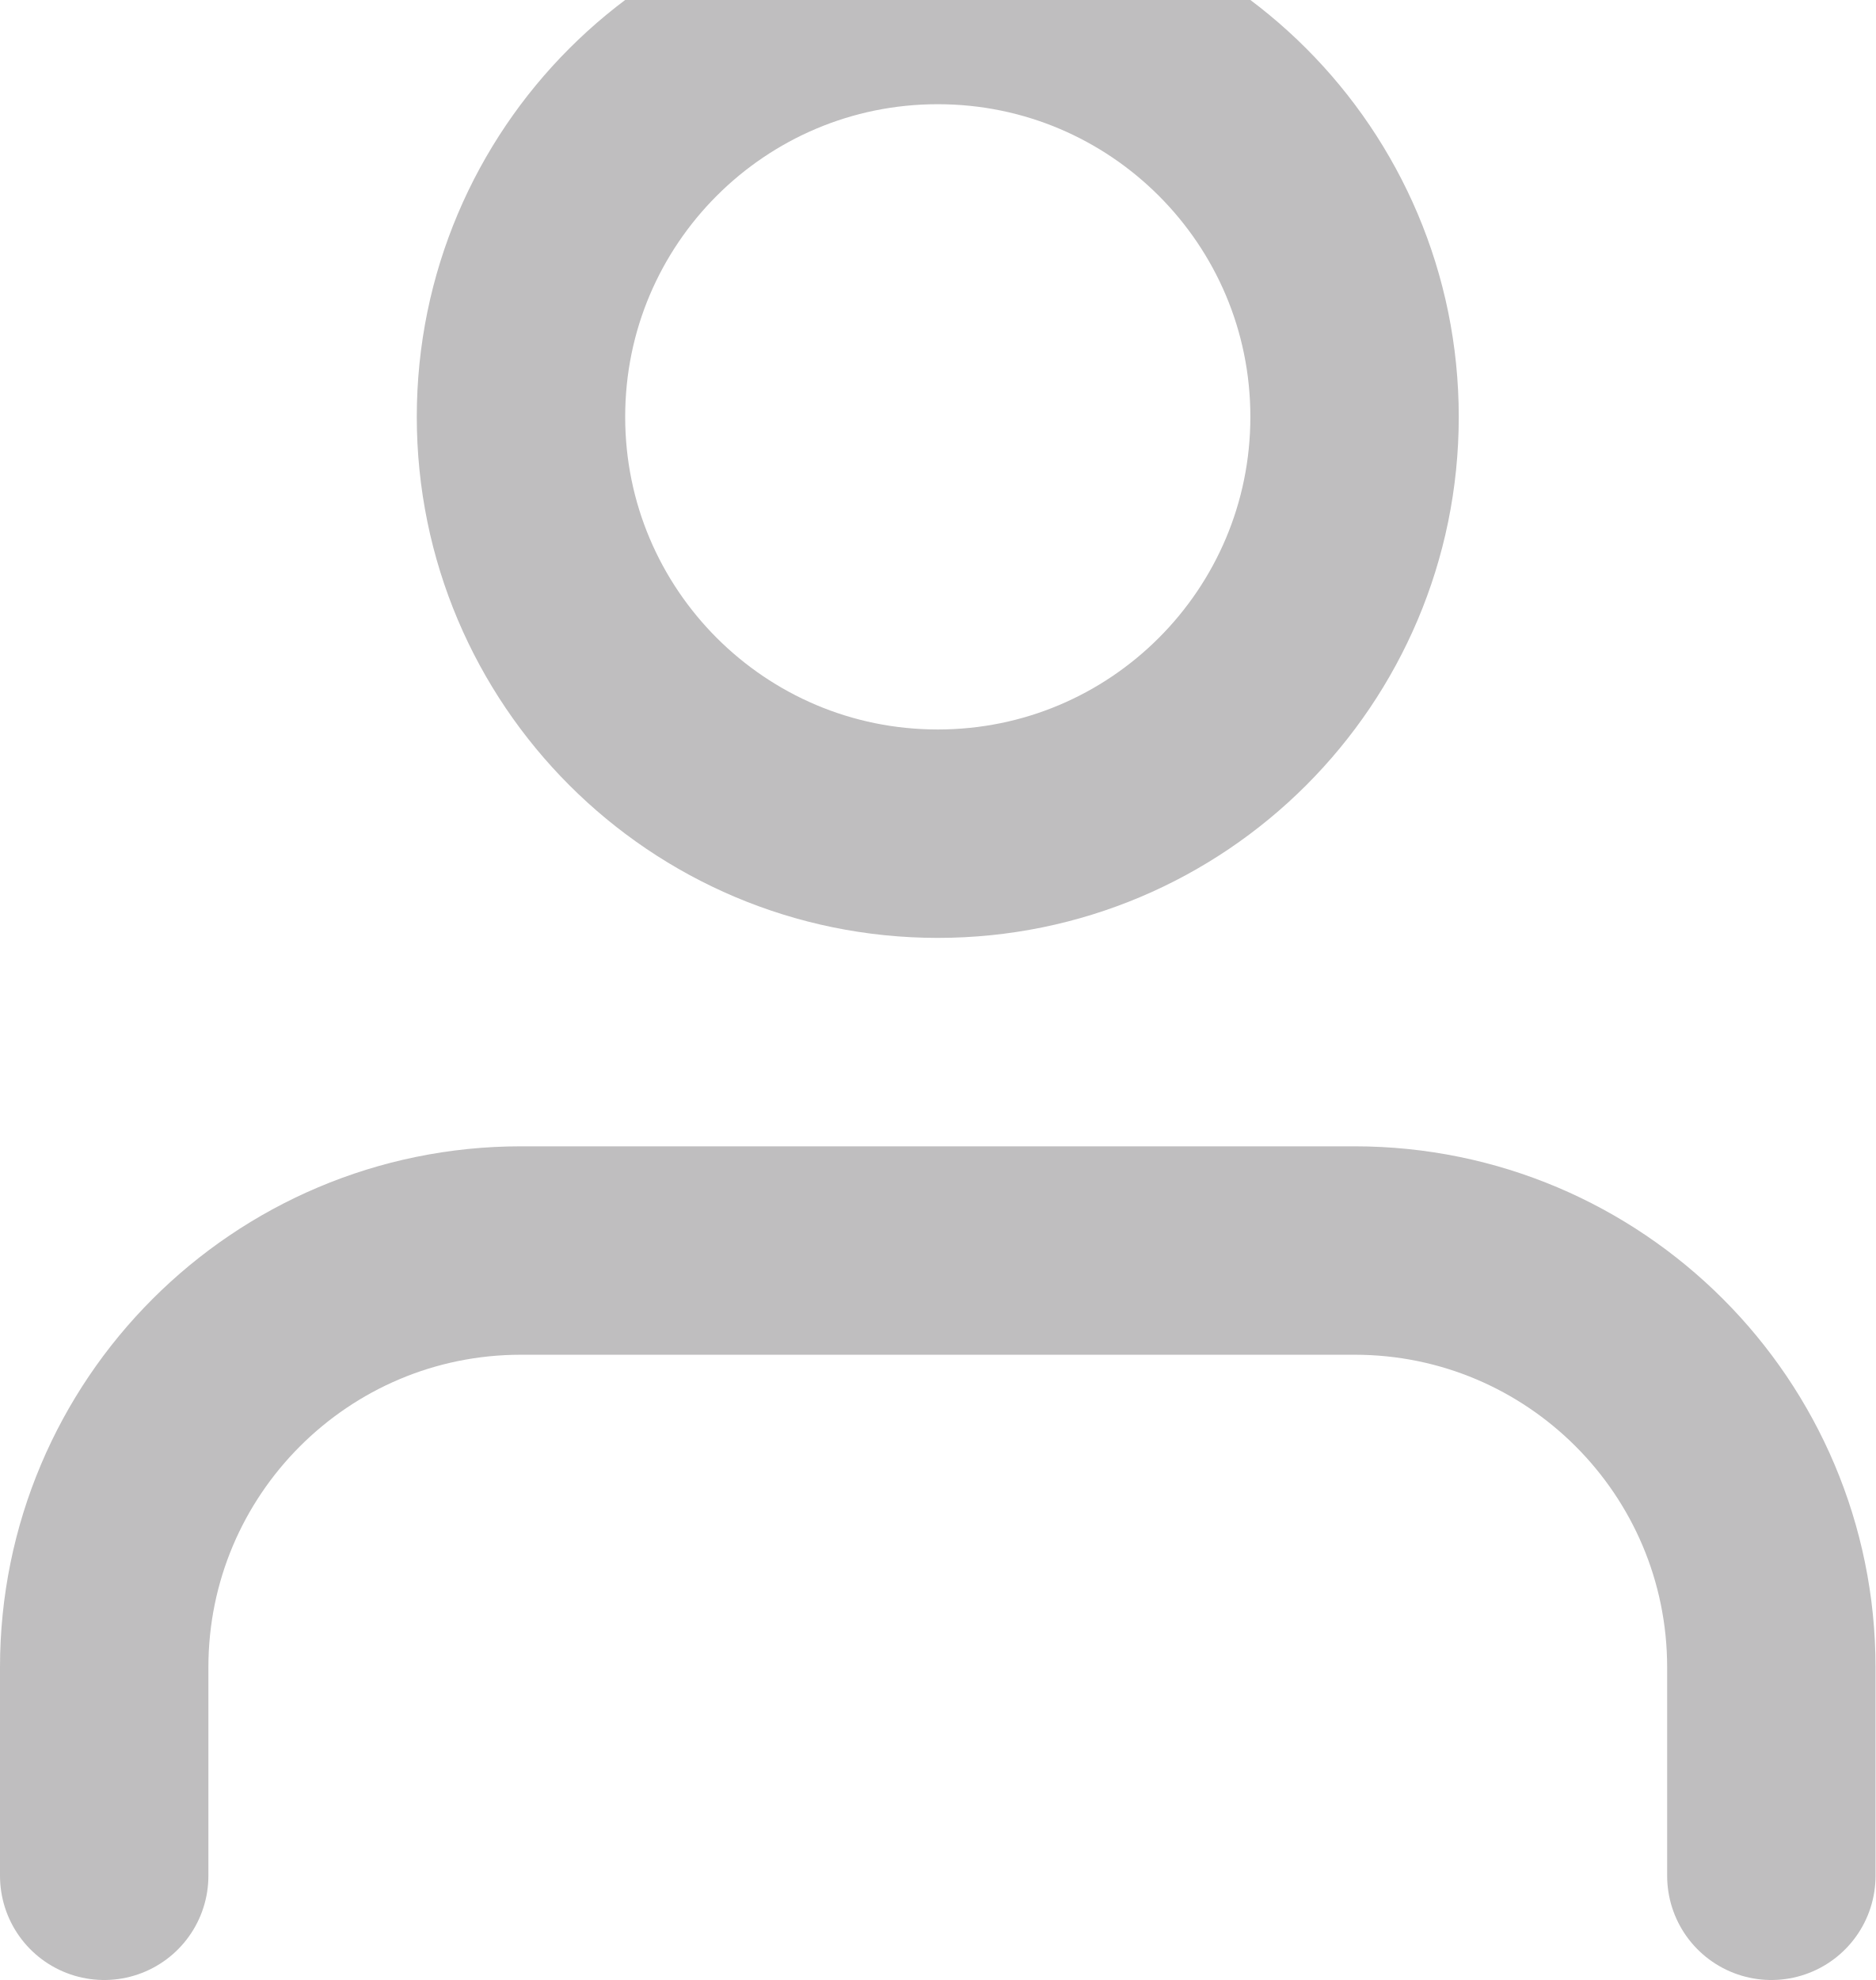
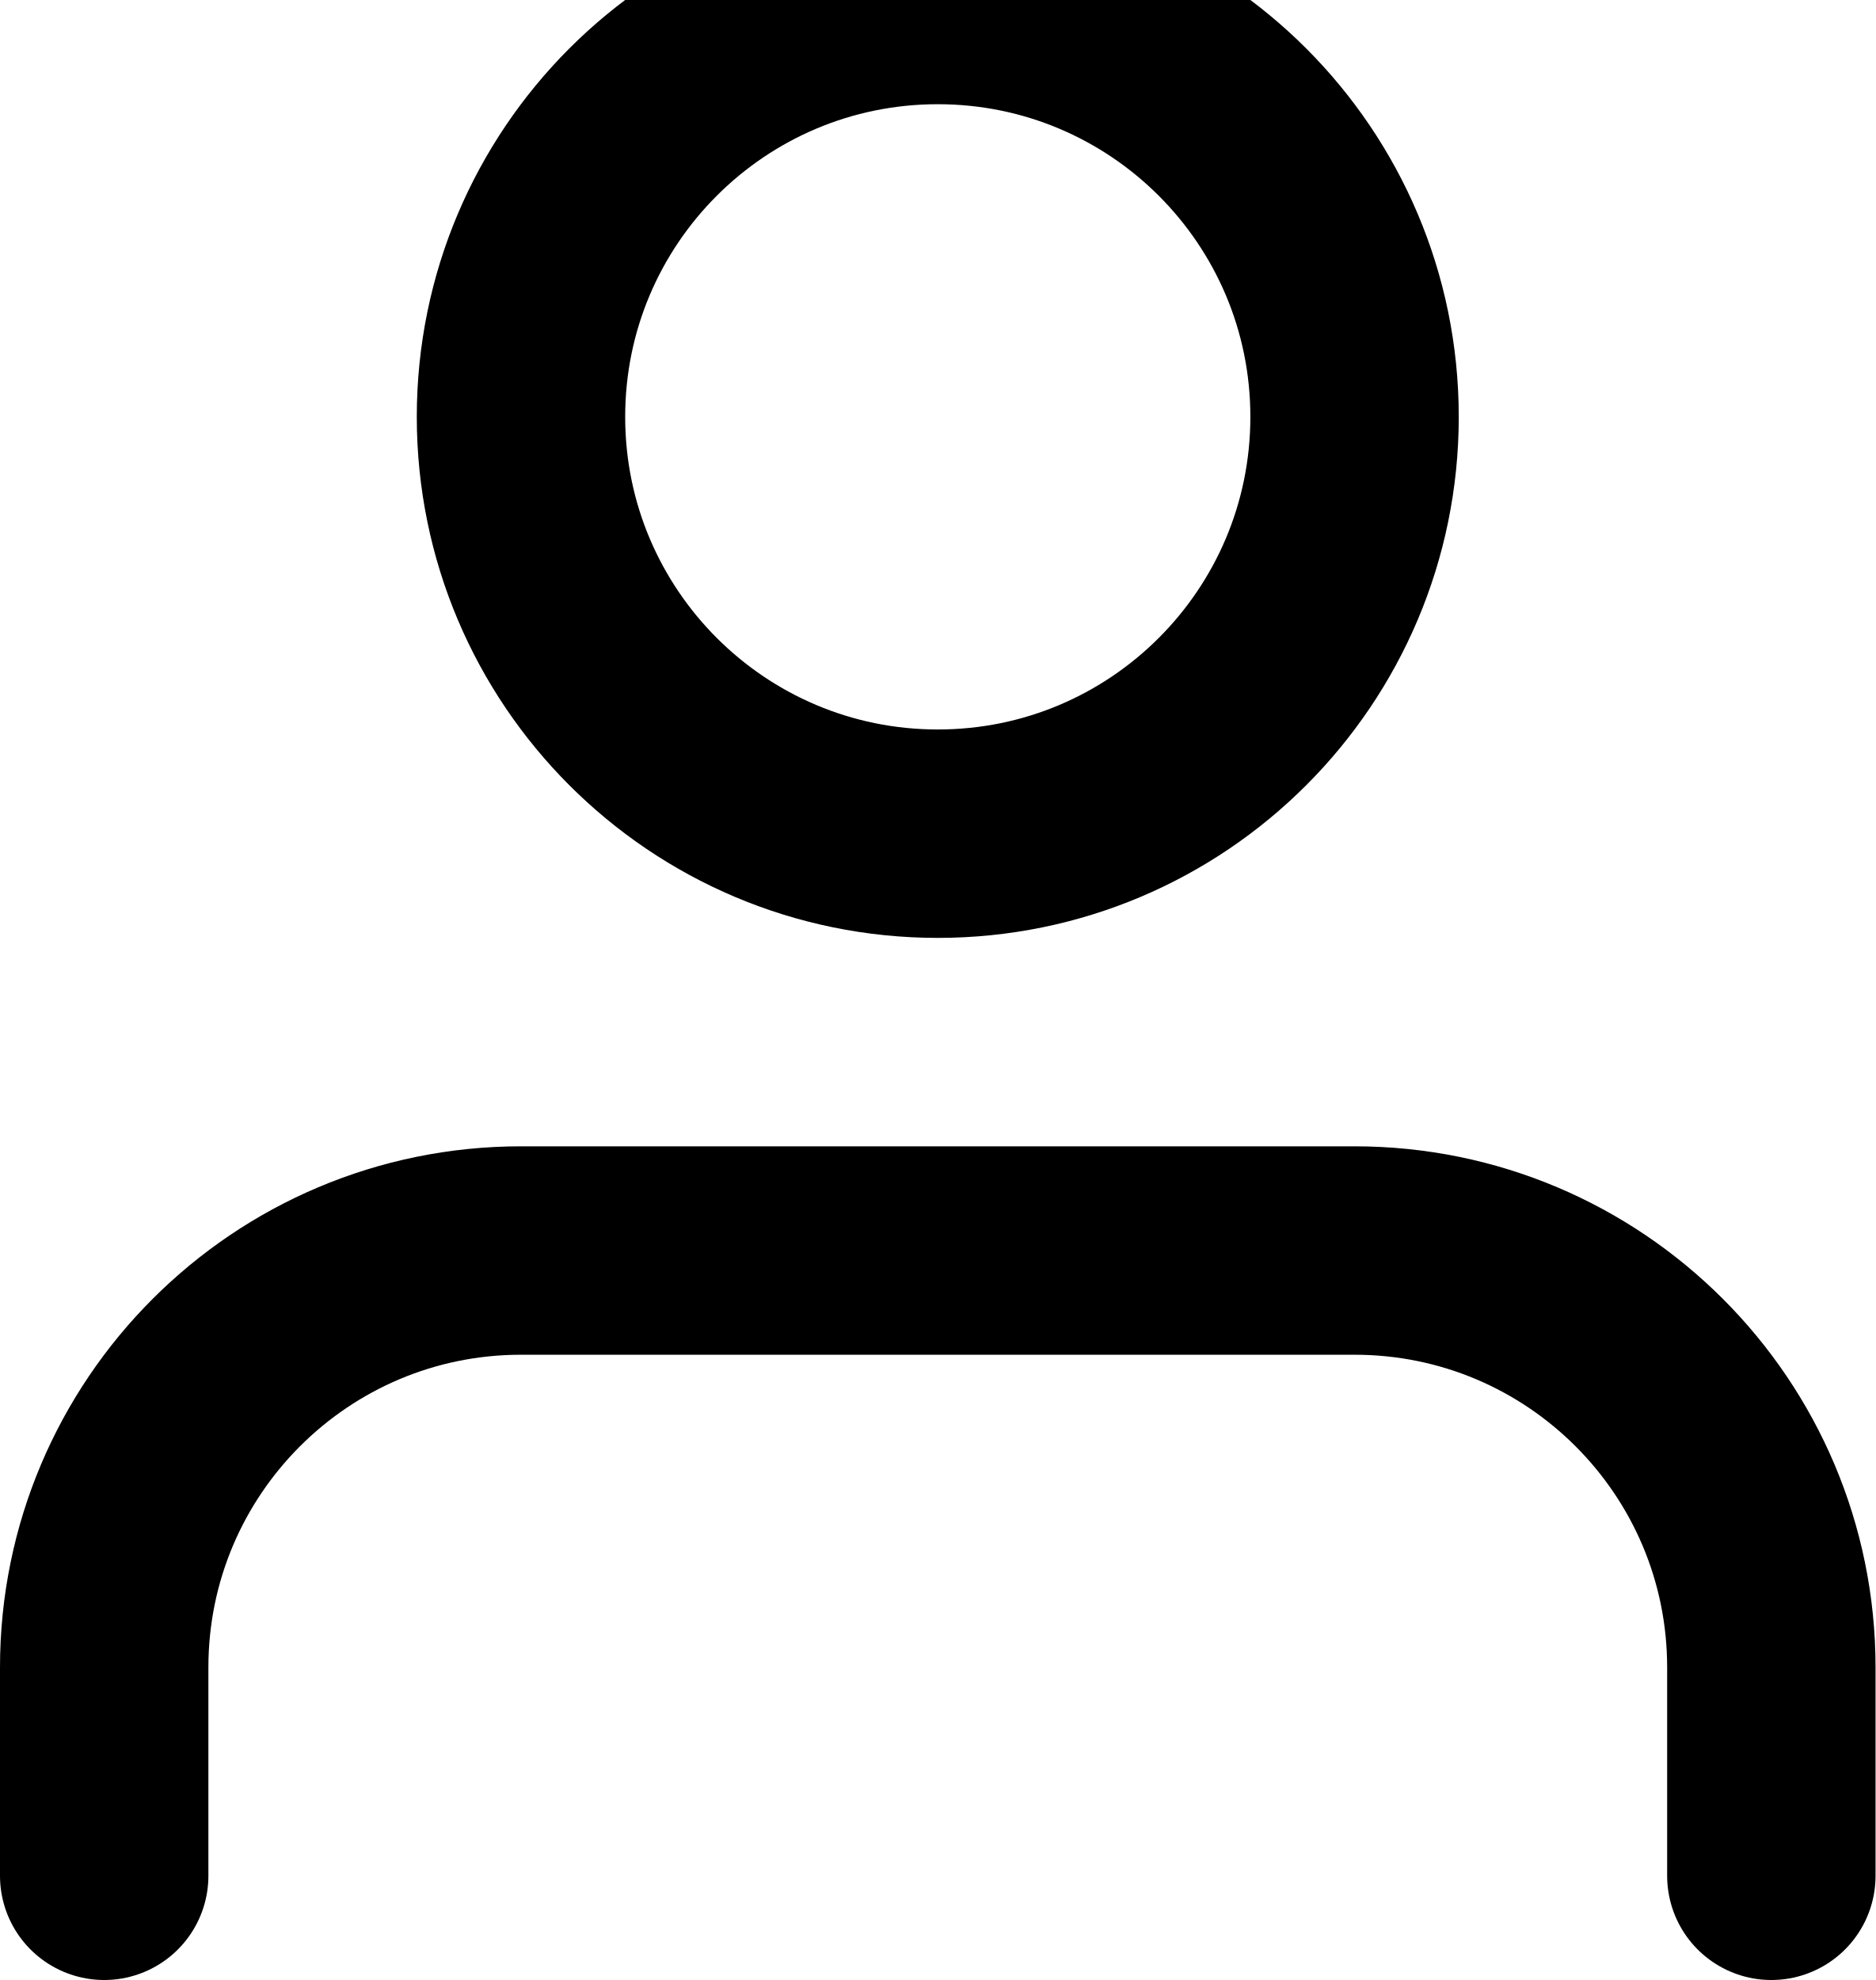
<svg xmlns="http://www.w3.org/2000/svg" width="18" height="19" viewBox="0 0 18 19" fill="none">
-   <path d="M17 18V16C17 13.791 15.209 12 13 12H5C2.791 12 1 13.791 1 16V18" stroke="#BFBEBF" stroke-width="2" stroke-linecap="round" stroke-linejoin="round" />
-   <circle cx="9" cy="4" r="4" stroke="#BFBEBF" stroke-width="2" stroke-linecap="round" stroke-linejoin="round" />
+   <path d="M17 18V16C17 13.791 15.209 12 13 12H5C2.791 12 1 13.791 1 16V18" stroke="black" stroke-width="2" stroke-linecap="round" stroke-linejoin="round" />
+   <circle cx="9" cy="4" r="4" stroke="black" stroke-width="2" stroke-linecap="round" stroke-linejoin="round" />
</svg>
